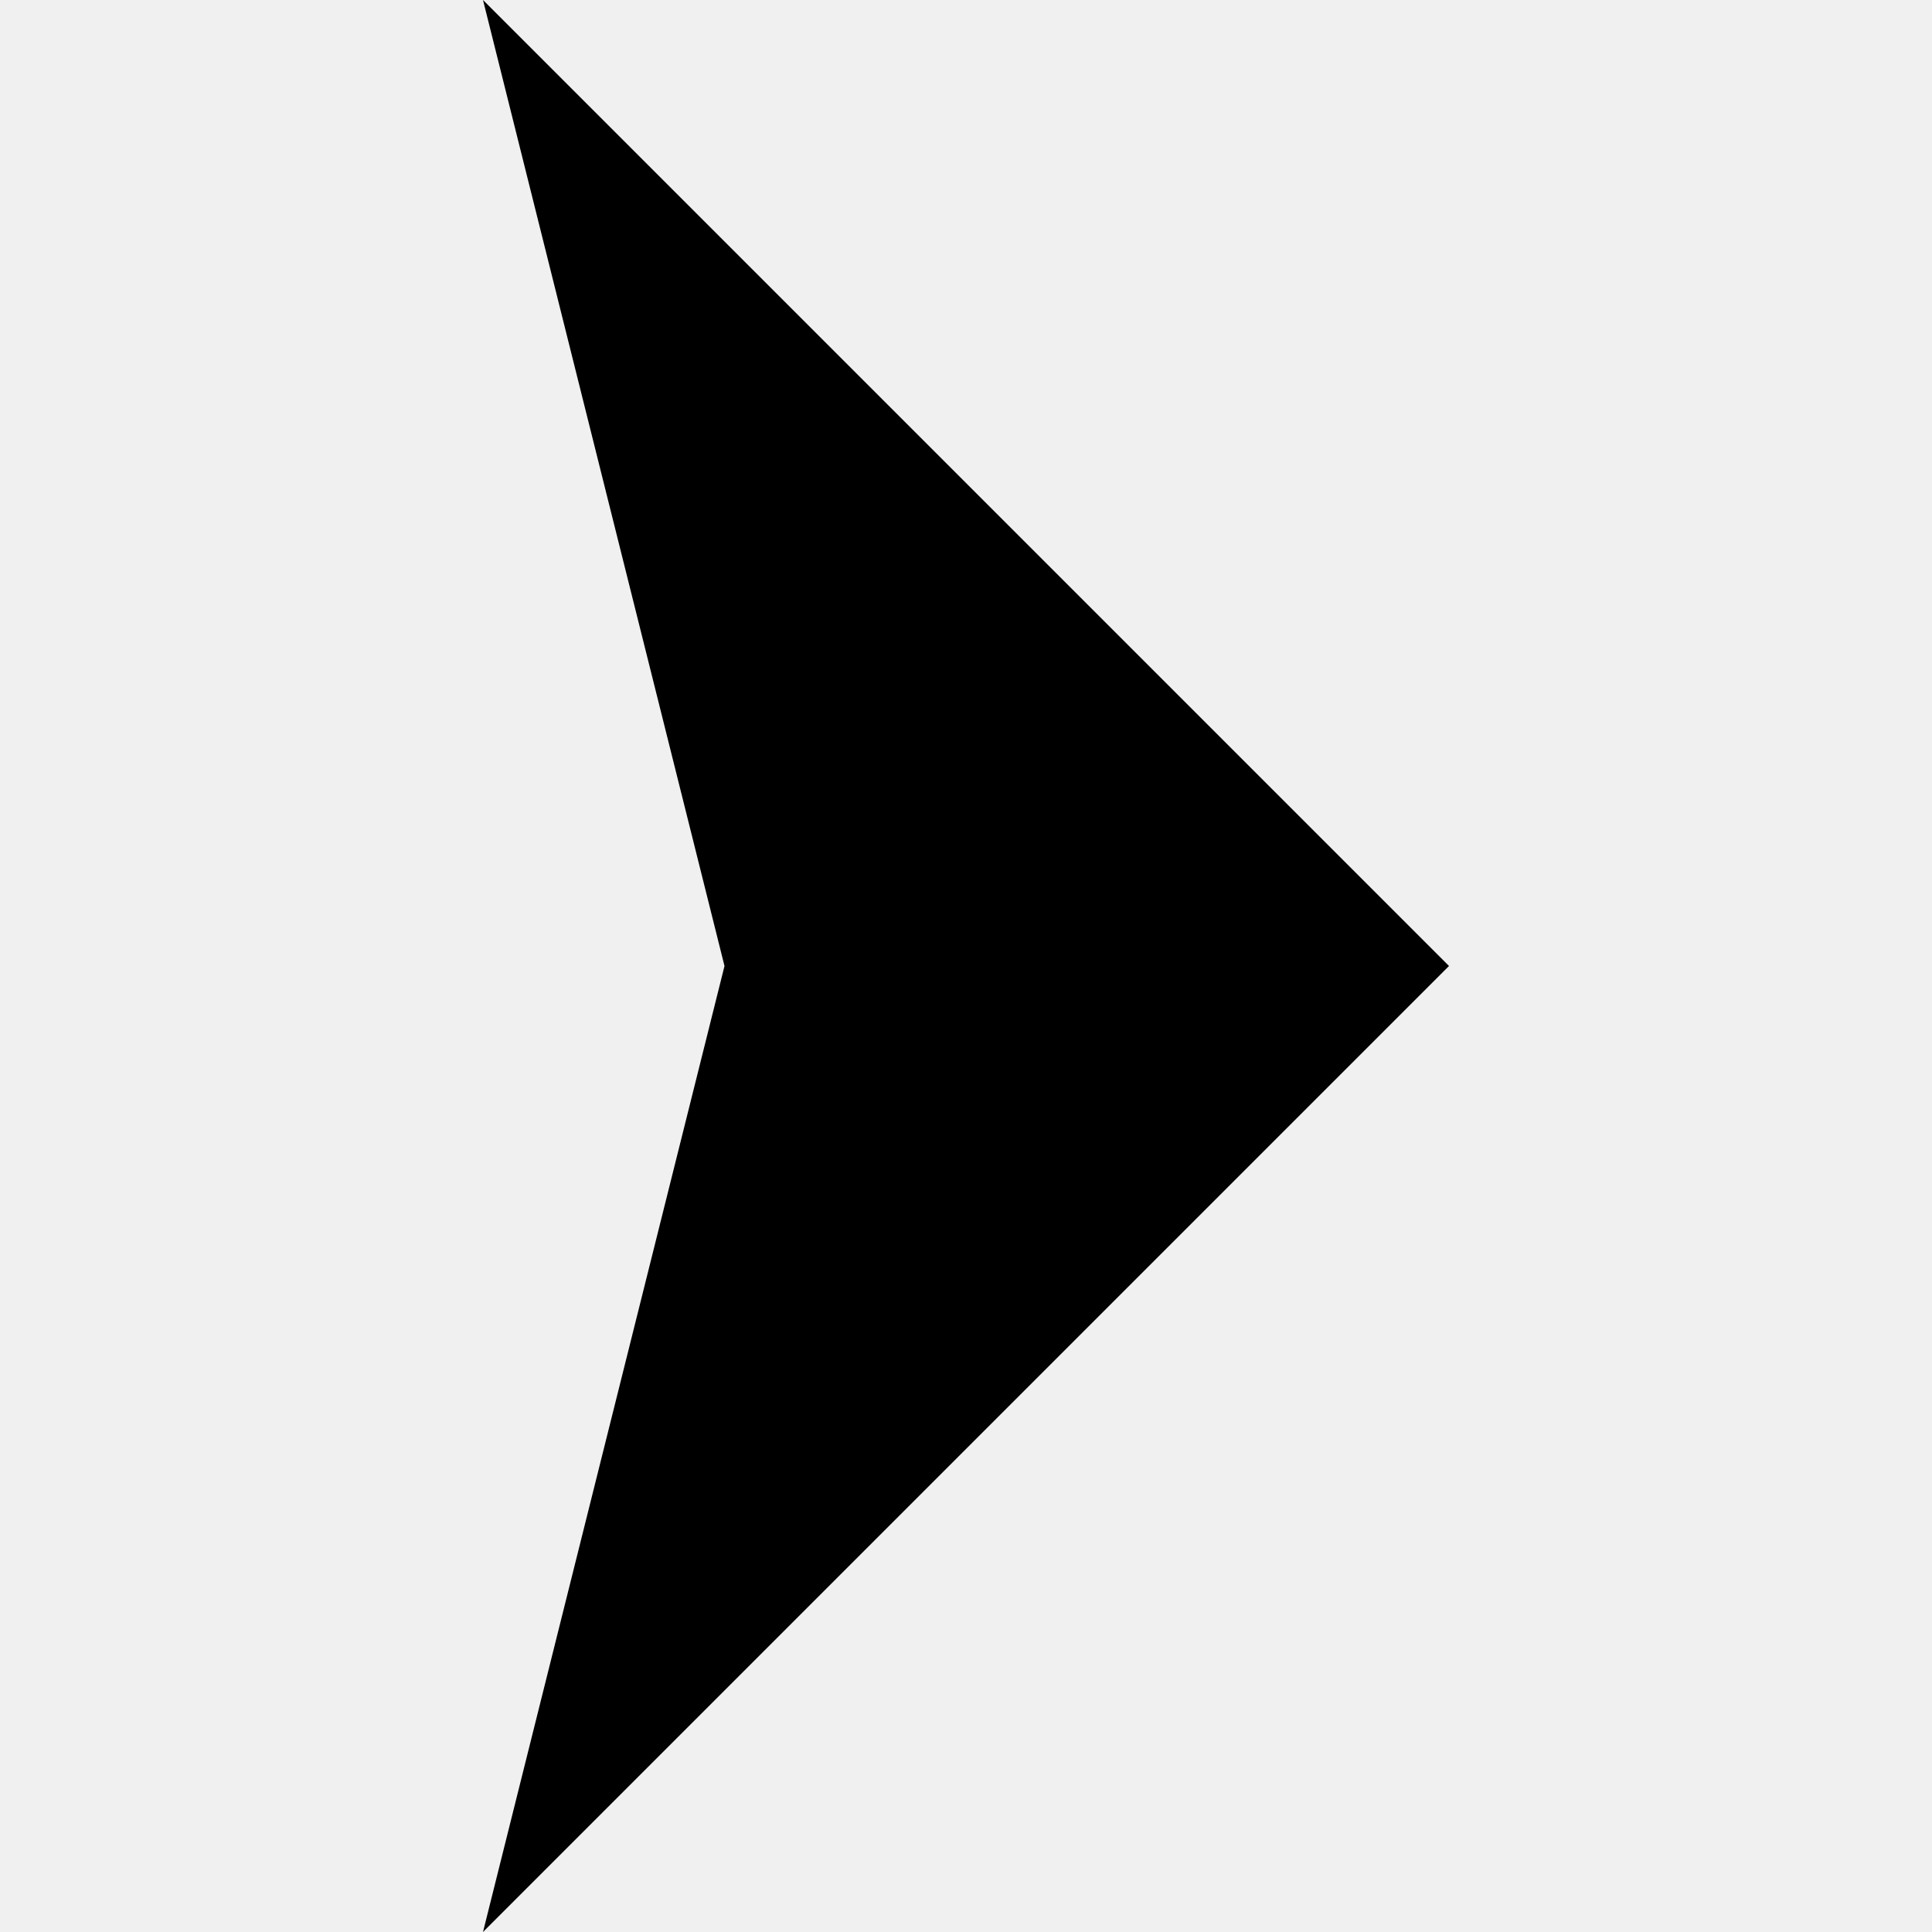
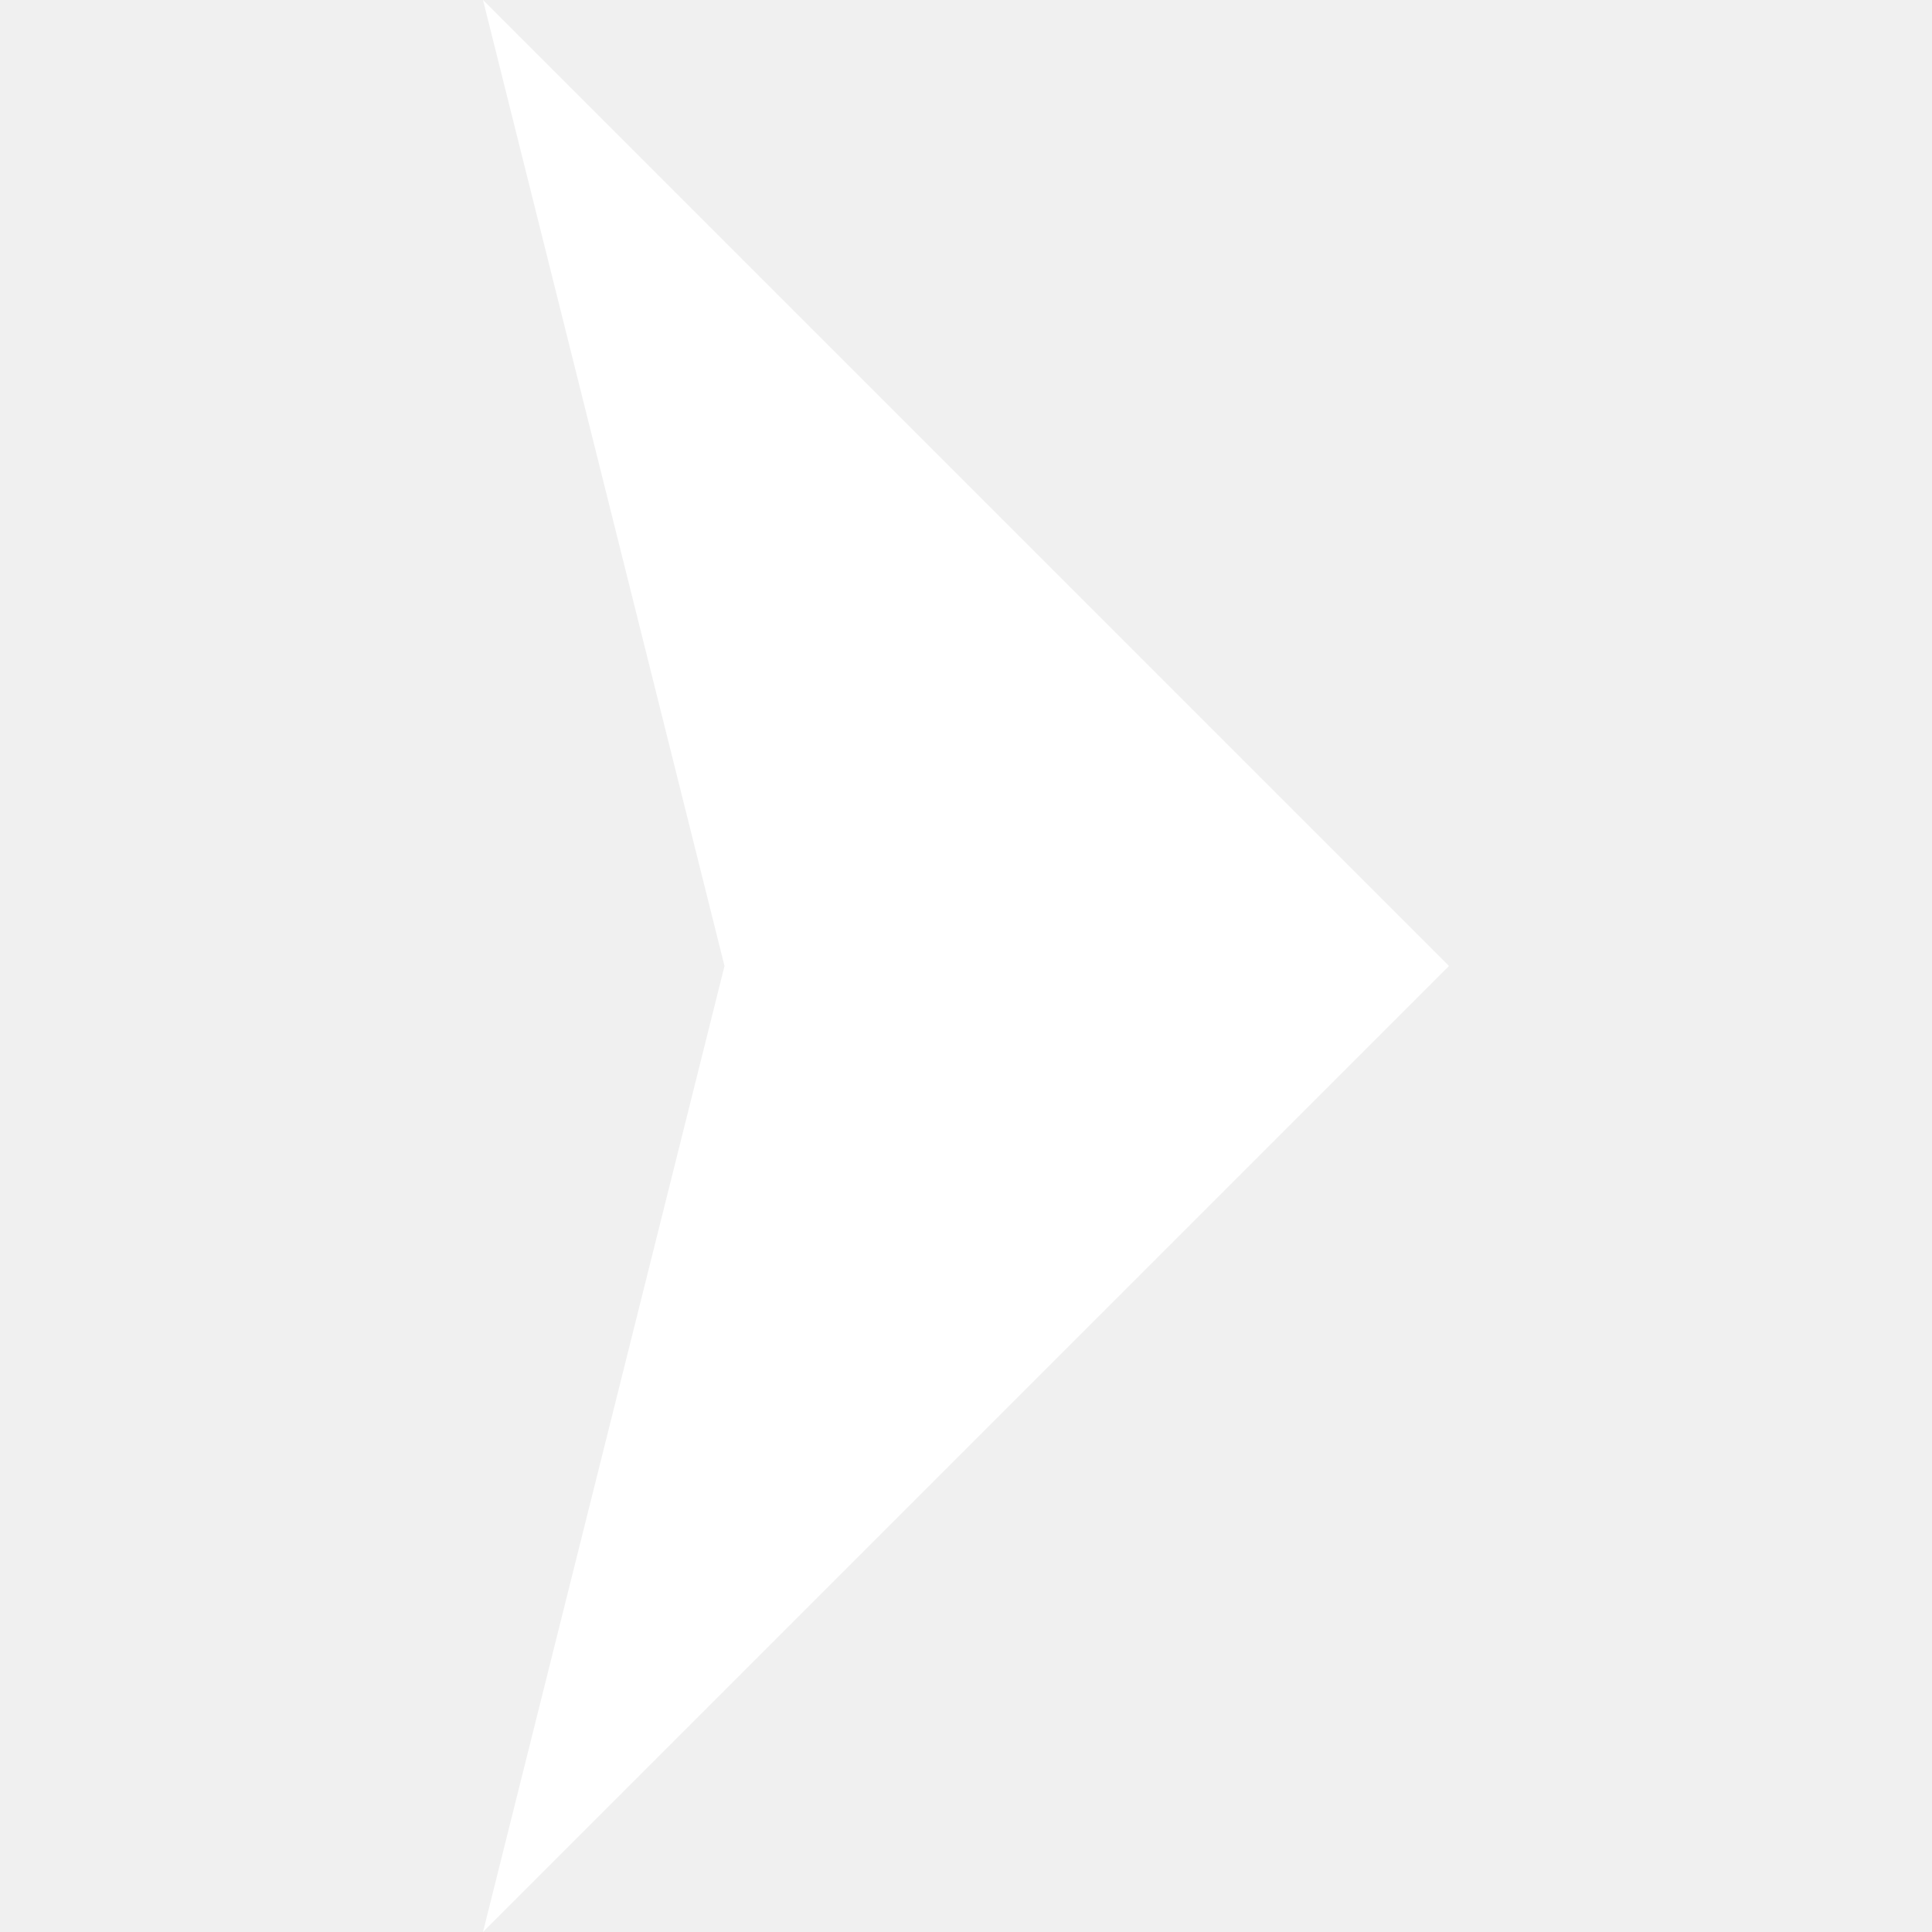
- <svg xmlns="http://www.w3.org/2000/svg" version="1.1" id="Calque_1" x="0px" y="0px" viewBox="0 0 16 16" style="enable-background:new 0 0 16 16;" xml:space="preserve">
+ <svg xmlns="http://www.w3.org/2000/svg" version="1.1" id="Calque_1" x="0px" y="0px" viewBox="0 0 16 16" xml:space="preserve" fill="#FFF">
  <polygon id="XMLID_5683_" points="12,8 4,16 6,8 4,0 " />
</svg>
